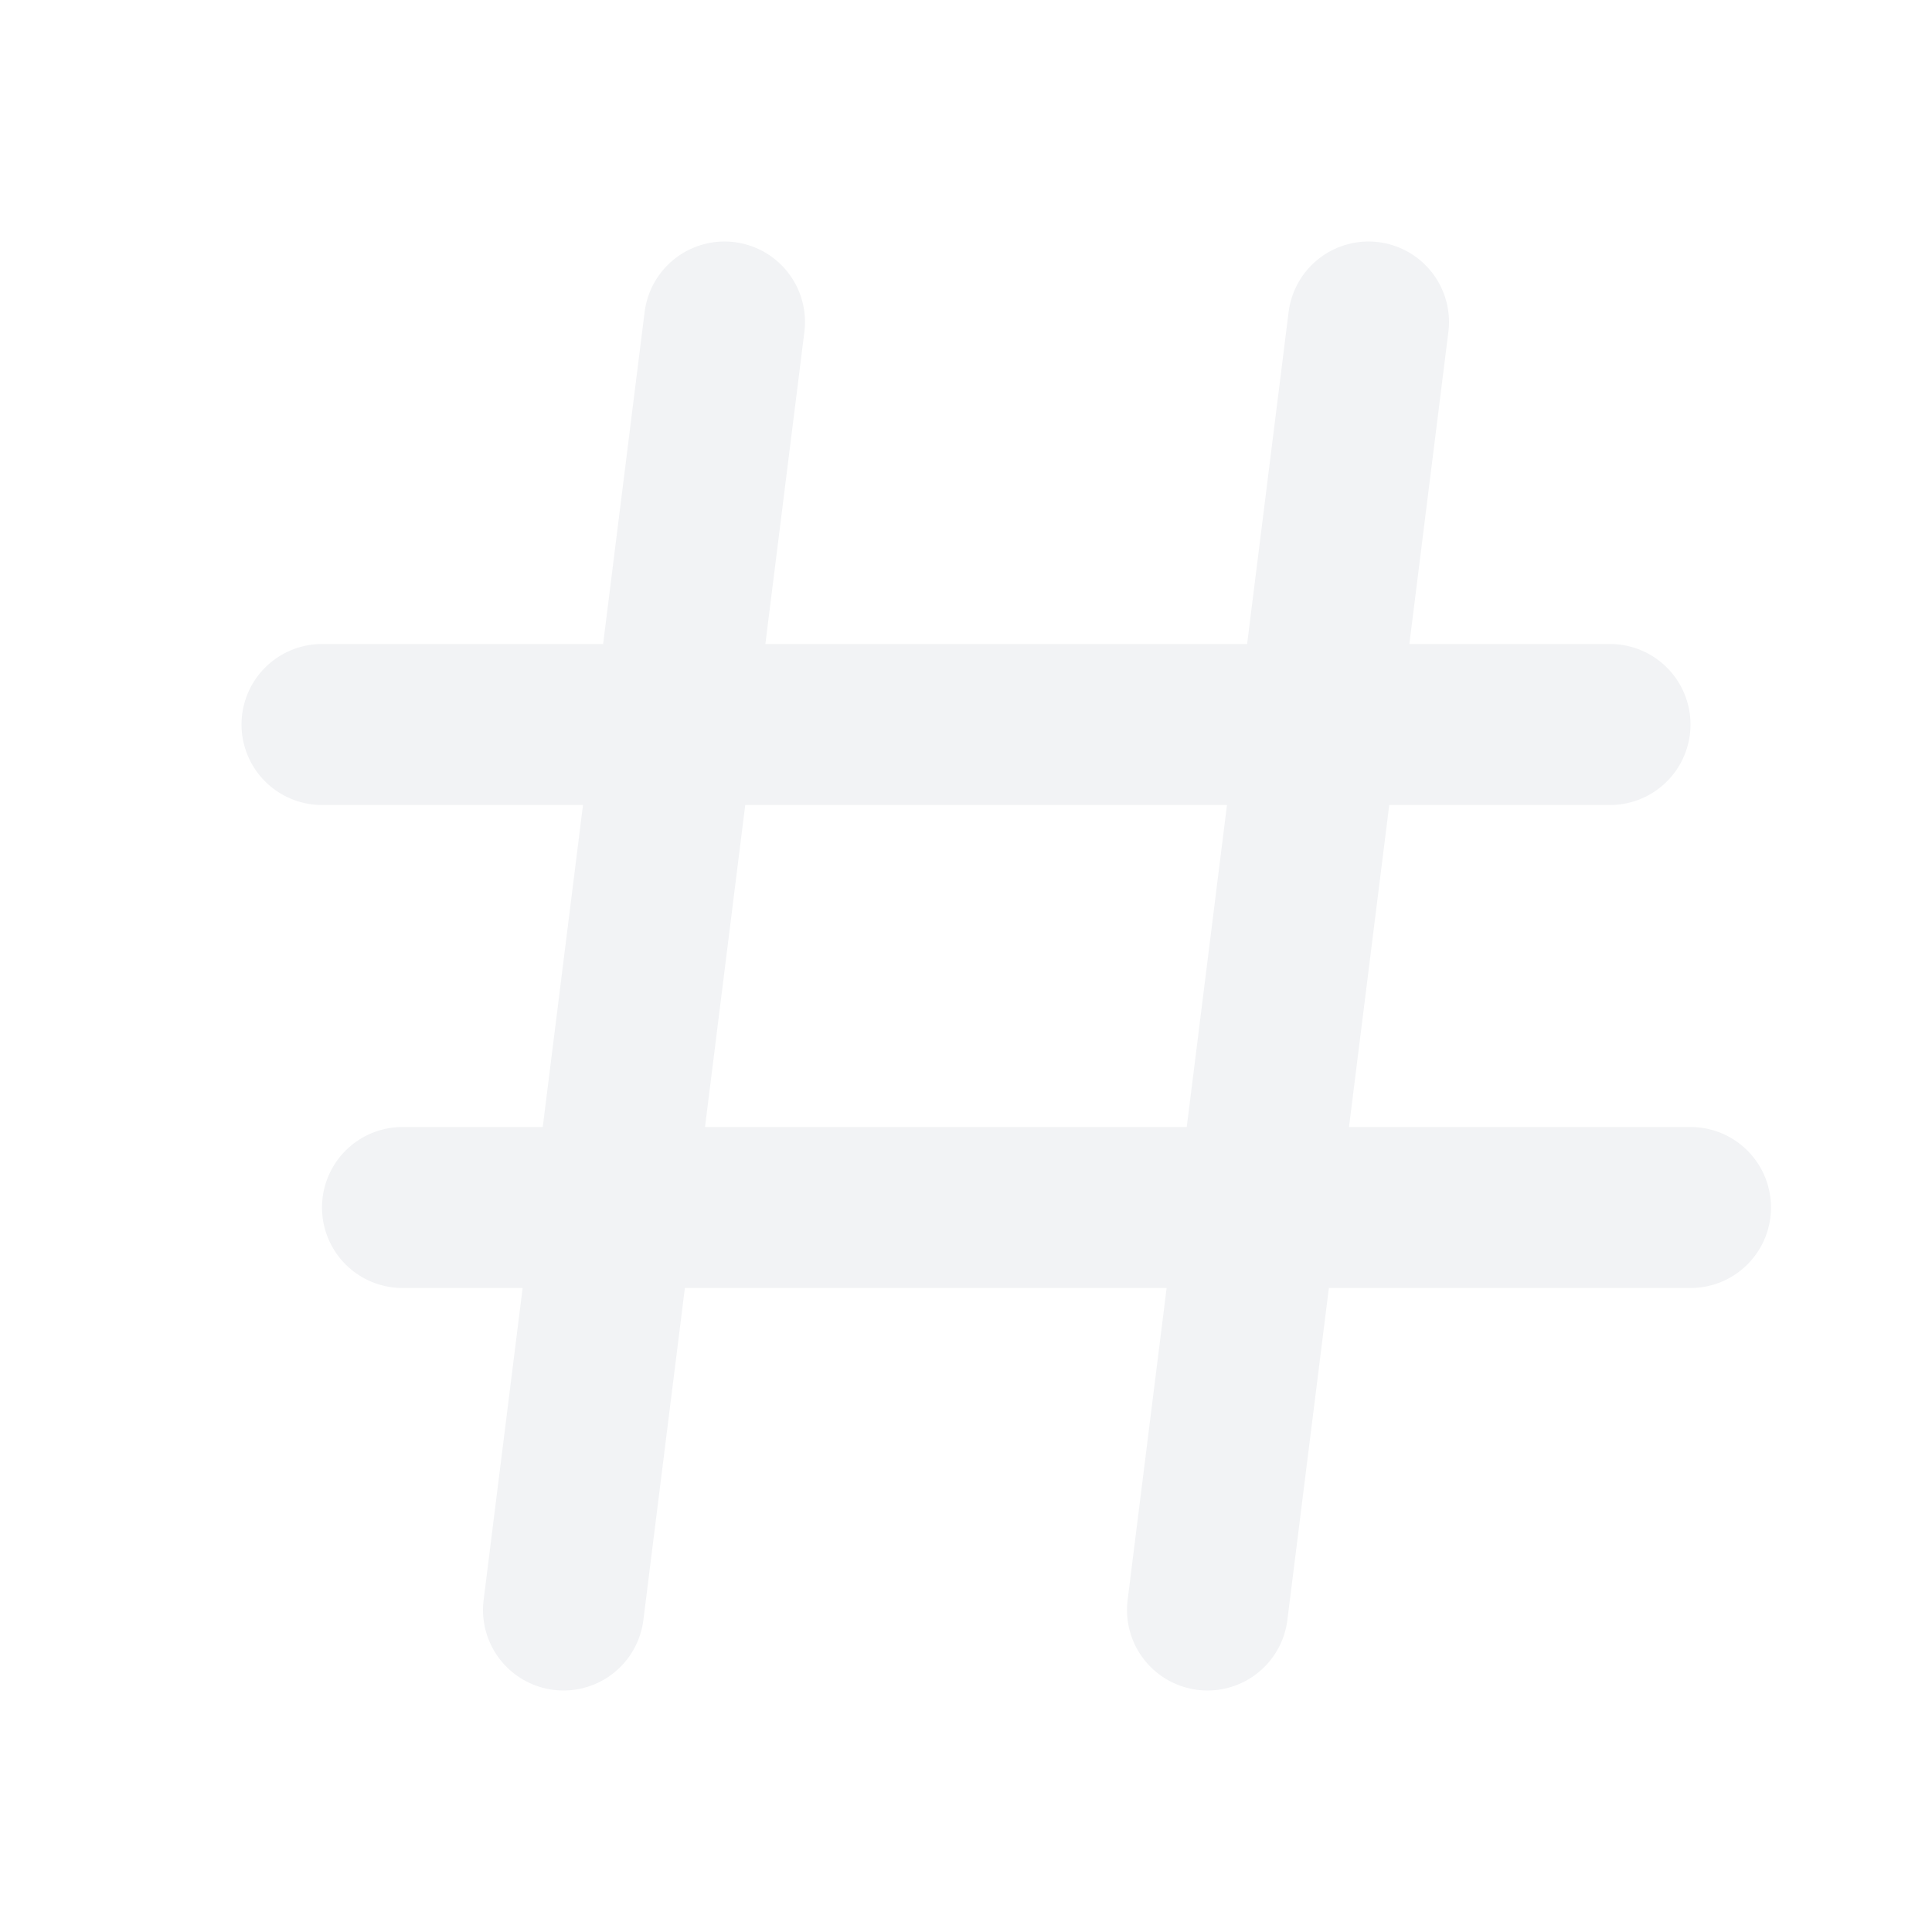
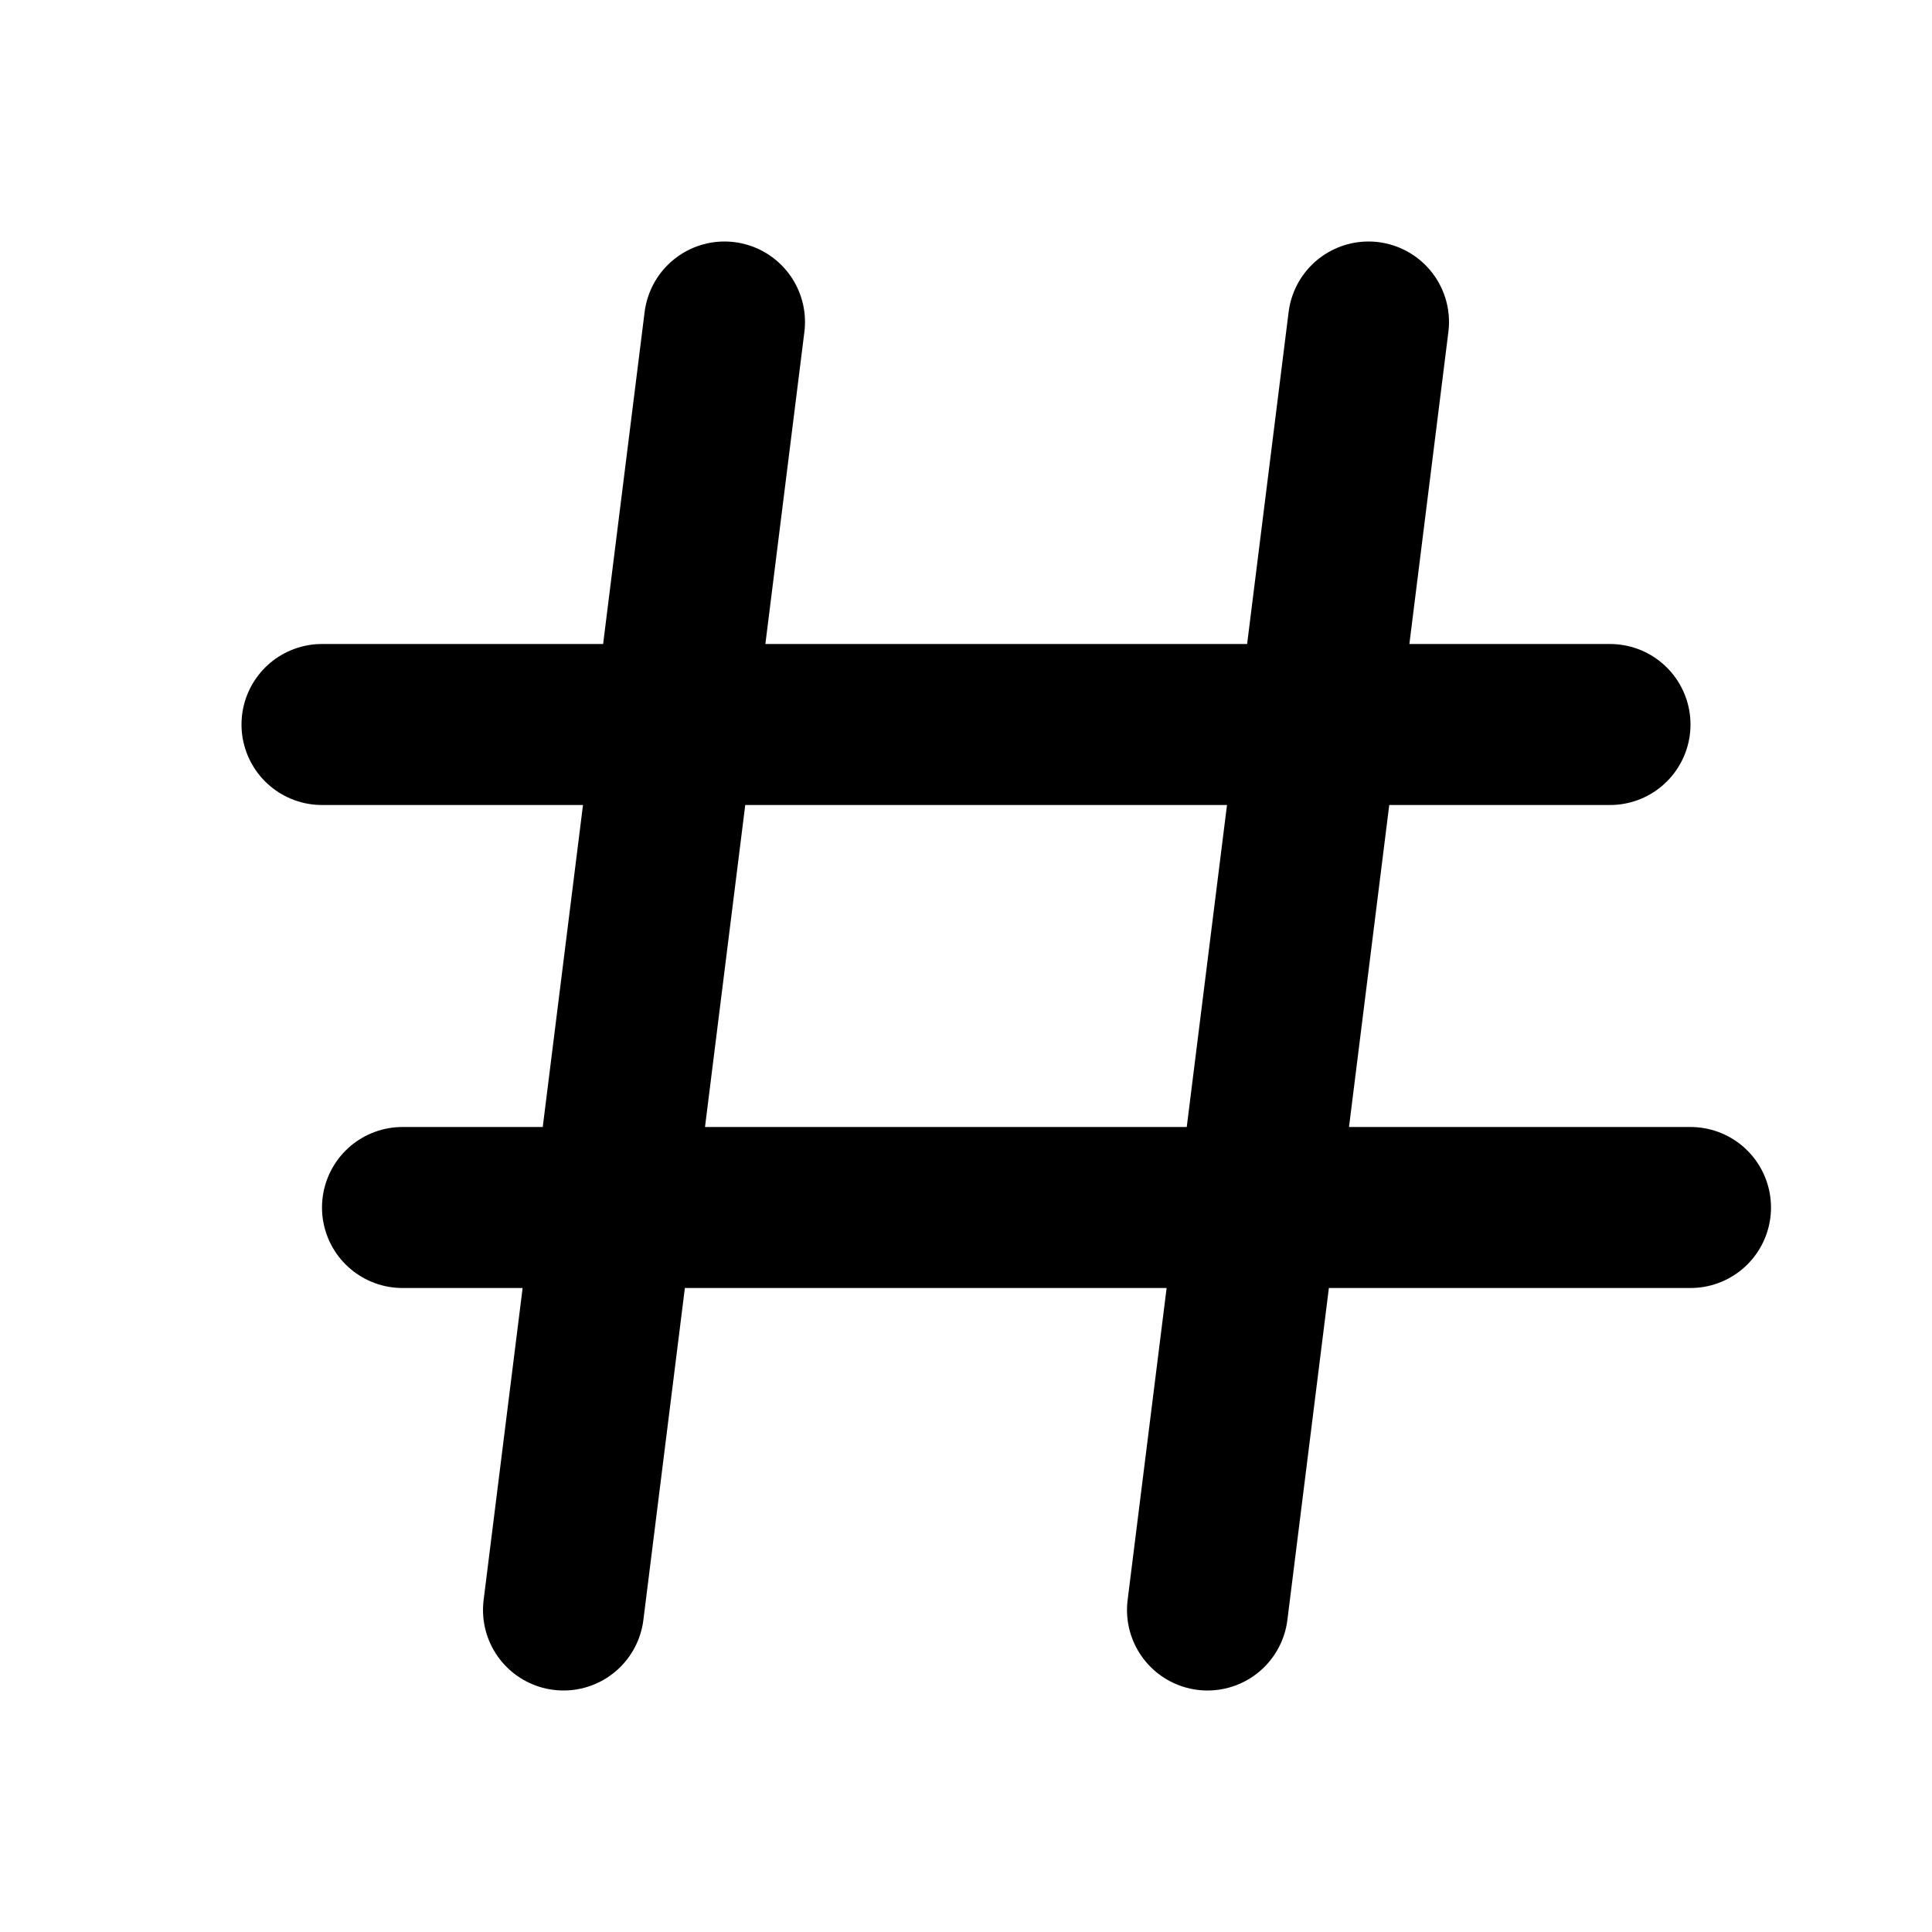
<svg xmlns="http://www.w3.org/2000/svg" width="24" height="24" viewBox="0 0 24 24" fill="none">
-   <path d="M9 4L7 20M17 4L15 20M4 9H20M5 15H21" stroke="#F2F3F5" stroke-width="2" stroke-linecap="round" />
+   <path d="M9 4L7 20M17 4L15 20M4 9H20M5 15H21" stroke="currentColor" stroke-width="2" stroke-linecap="round" />
</svg>
